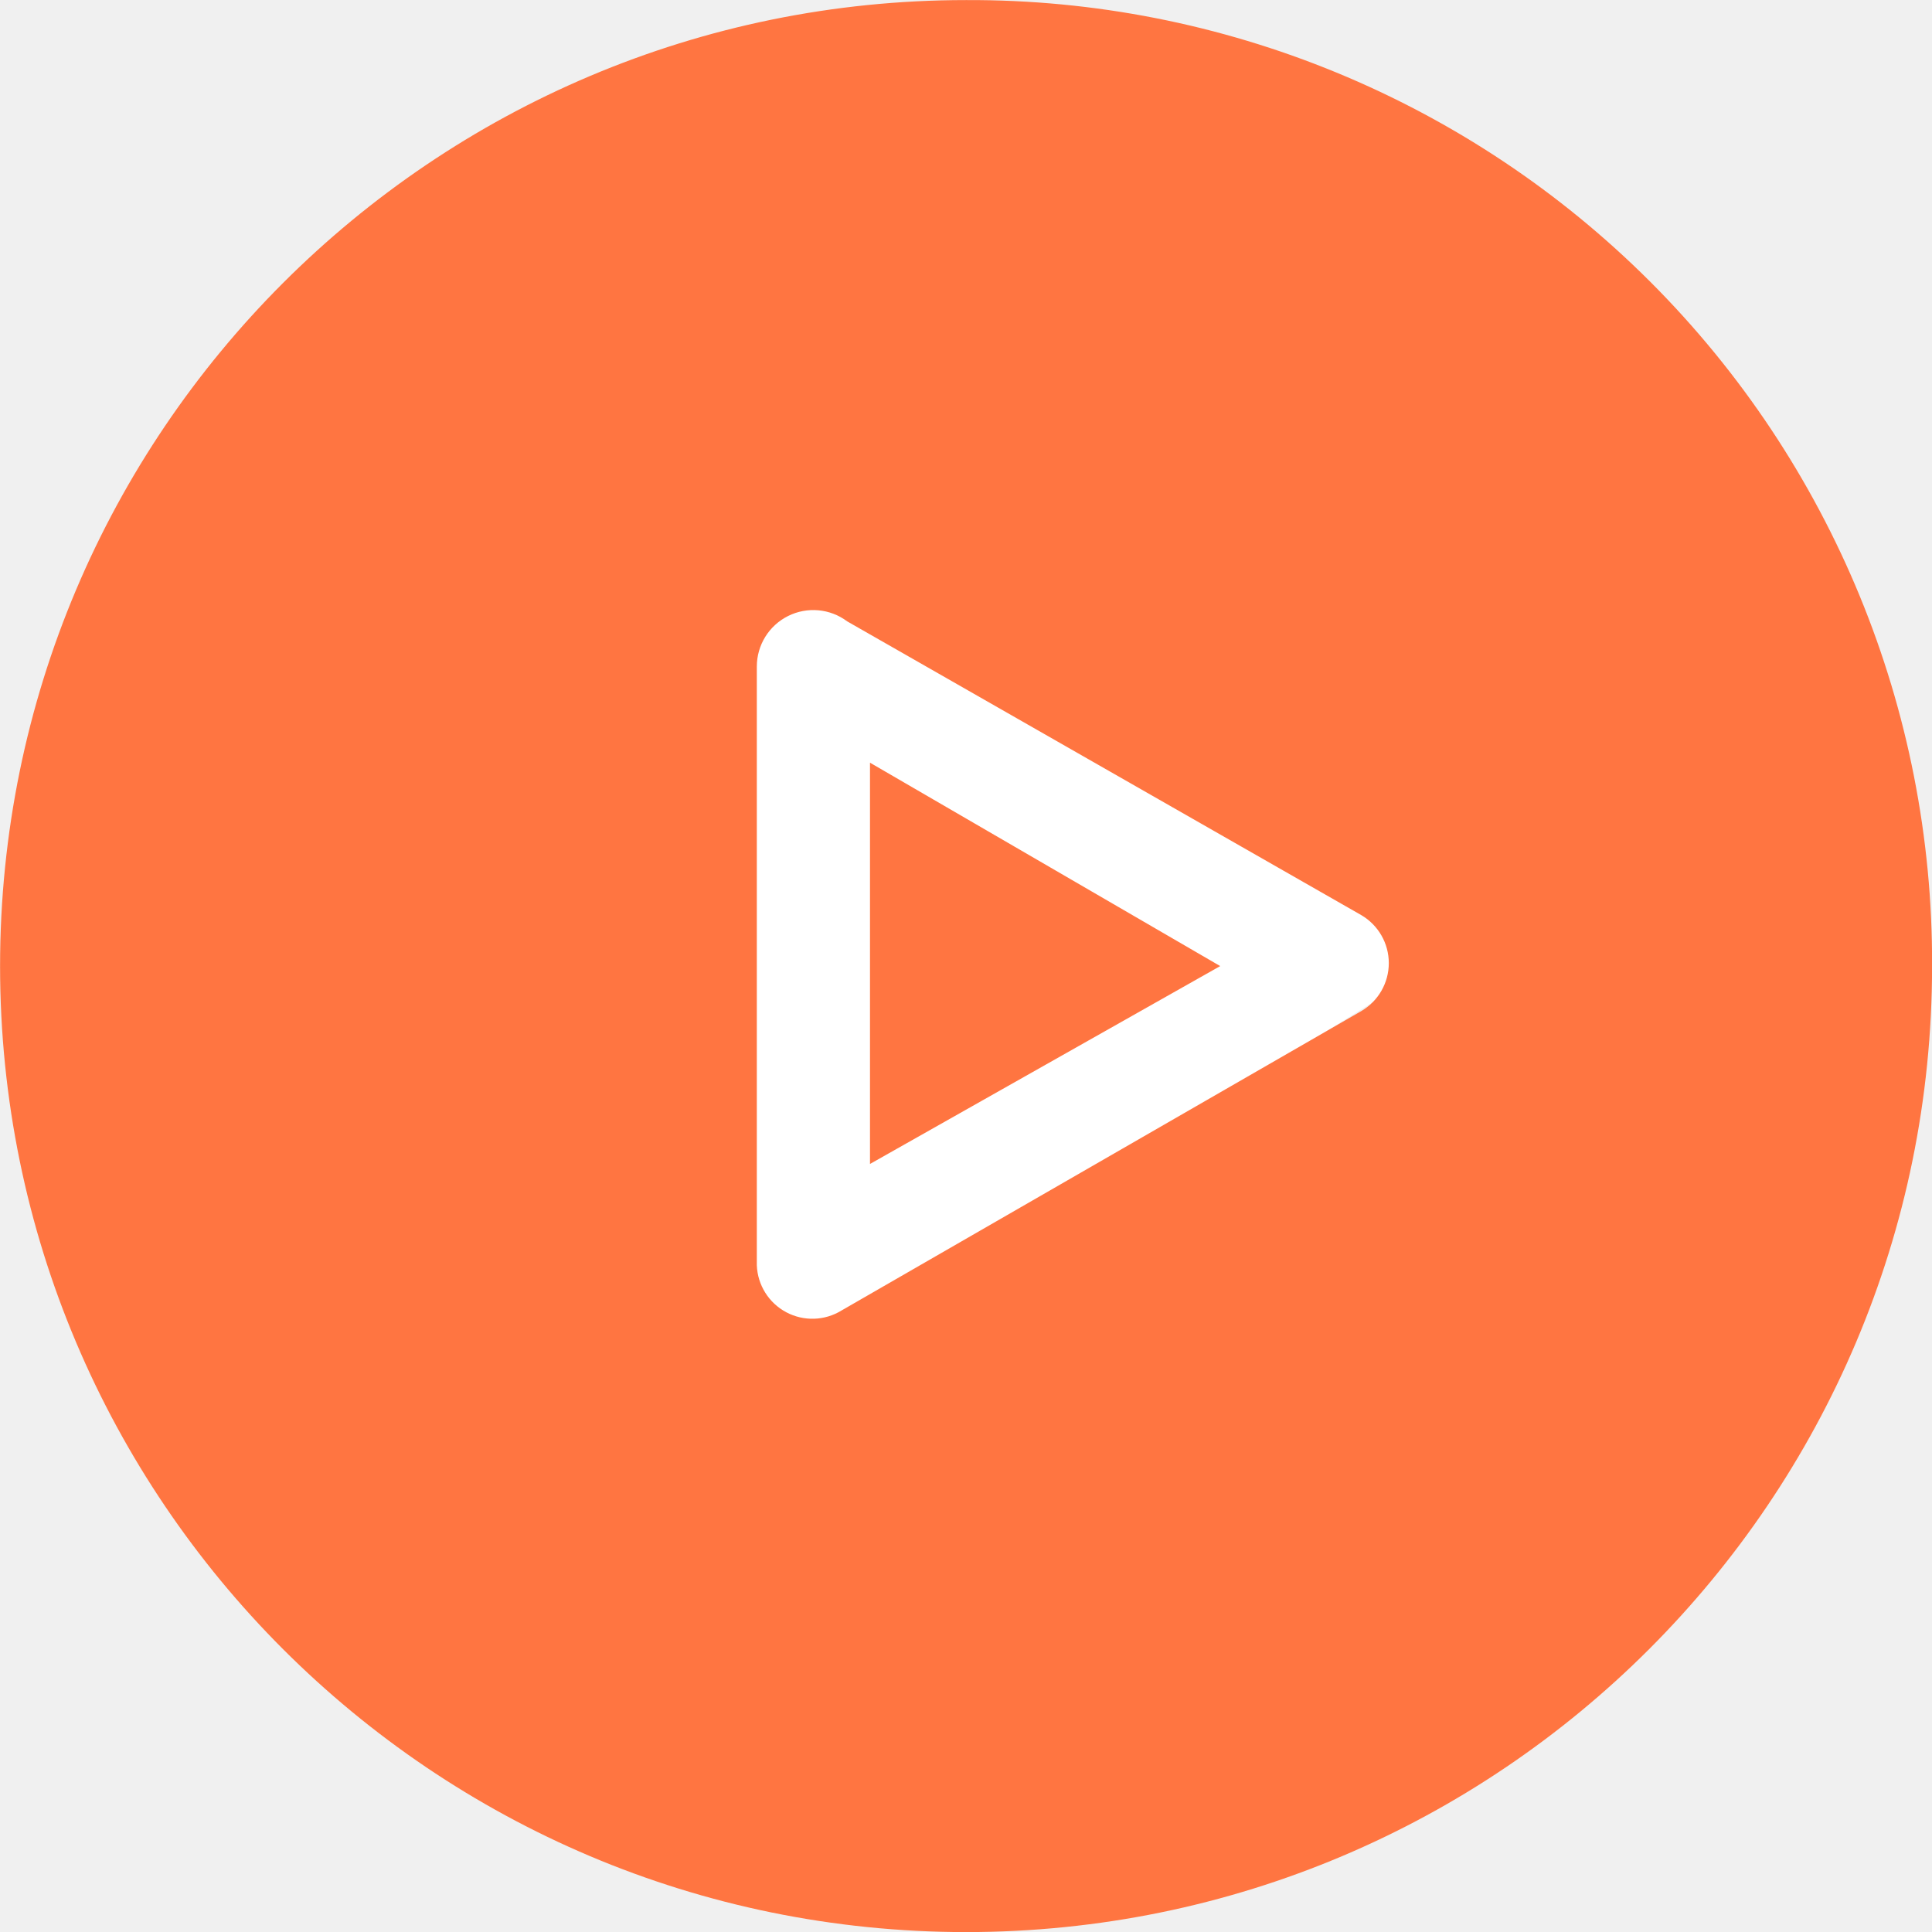
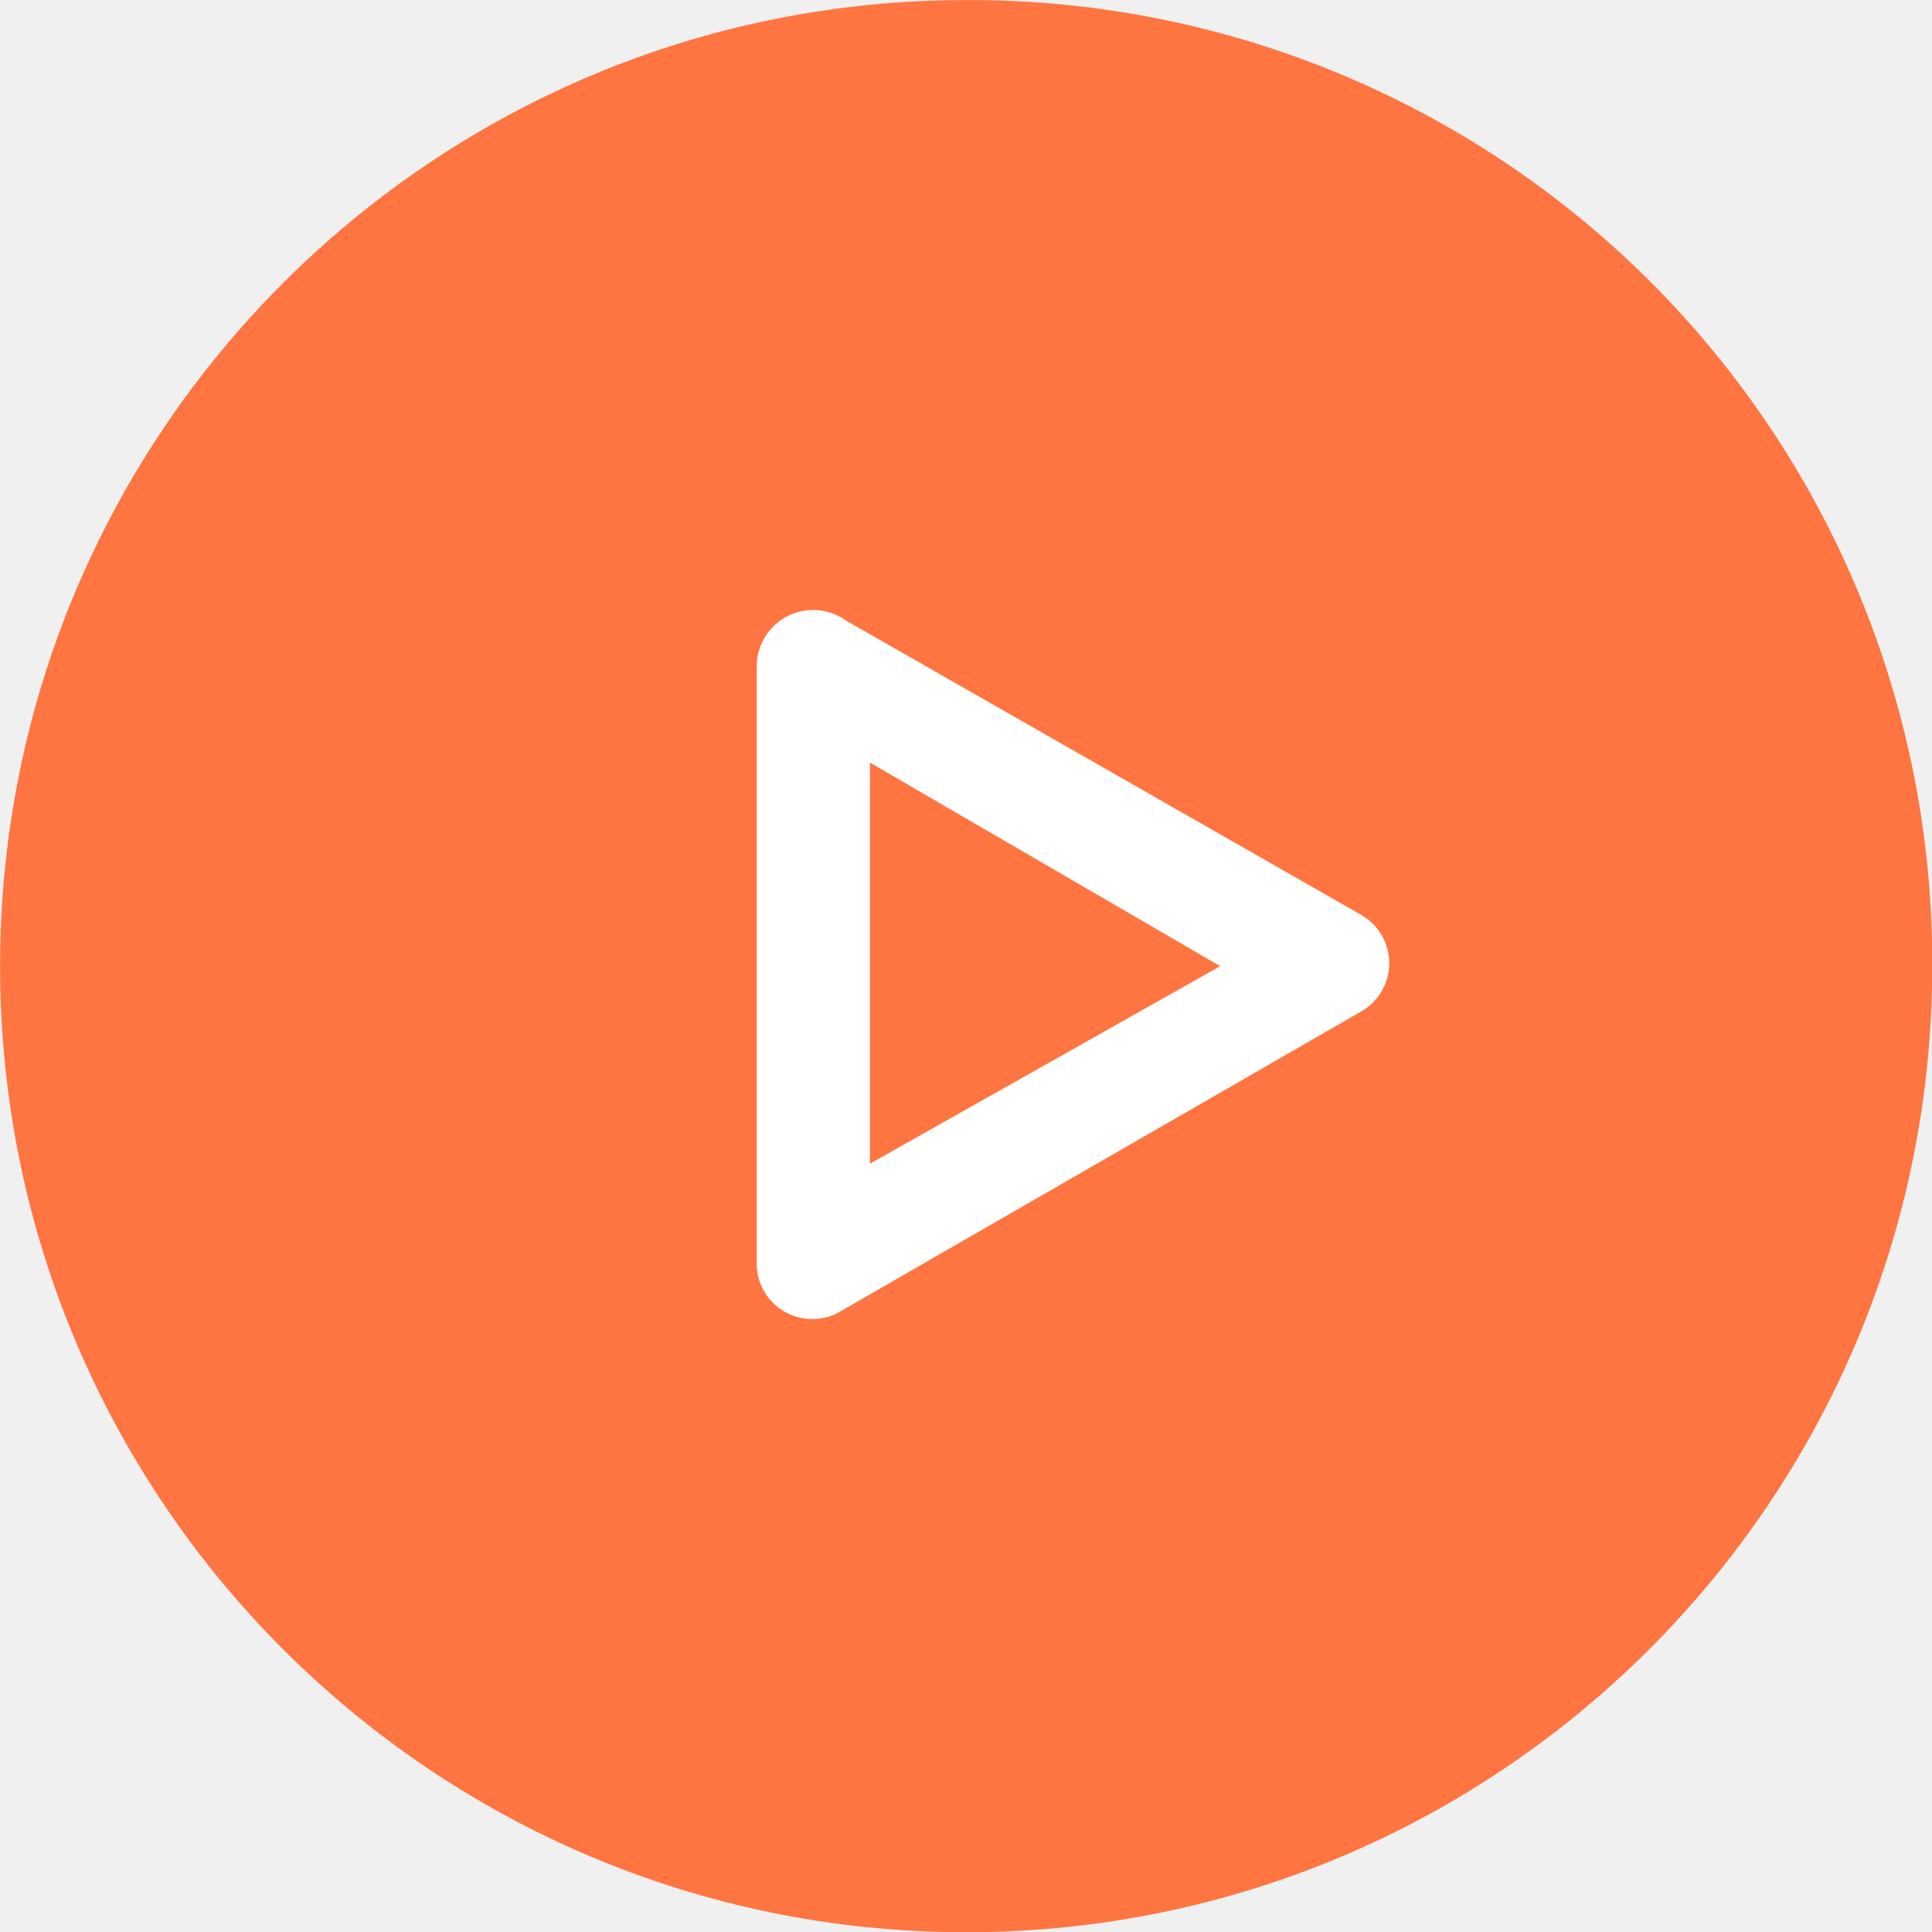
- <svg xmlns="http://www.w3.org/2000/svg" width="26" height="26" viewBox="0 0 26 26">
+ <svg xmlns="http://www.w3.org/2000/svg" width="30" height="30" viewBox="0 0 24.998 24.998">
  <defs>
    <style>.a{fill:#fff;}.b{fill:#ff7541;}</style>
  </defs>
-   <path class="a" d="M131.189,89.868l-.222,11.91,9.969-6.228Z" transform="translate(-121.288 -82.796)" />
-   <path class="b" d="M13,0A13,13,0,1,0,26,13,12.946,12.946,0,0,0,13,0ZM11.4,8.361l6.918,3.953a.748.748,0,0,1,0,1.292l-6.994,4.029a.748.748,0,0,1-1.14-.608V8.969A.76.76,0,0,1,11.4,8.361ZM16.42,13l-4.713-2.737v5.4Z" transform="translate(0.001 0.001)" />
+   <path class="a" d="M131.189,89.868l-.222,11.91,9.969-6.228Z" transform="translate(-121.892 -83.299)" />
+   <path class="b" d="M12.5,0A12.5,12.5,0,1,0,25,12.5,12.447,12.447,0,0,0,12.5,0Zm-1.535,8.04,6.652,3.8a.719.719,0,0,1,0,1.243L10.89,16.957a.719.719,0,0,1-1.1-.585V8.624a.73.73,0,0,1,1.17-.585ZM15.787,12.5,11.255,9.866v5.19Z" transform="translate(0.001 0.001)" />
</svg>
